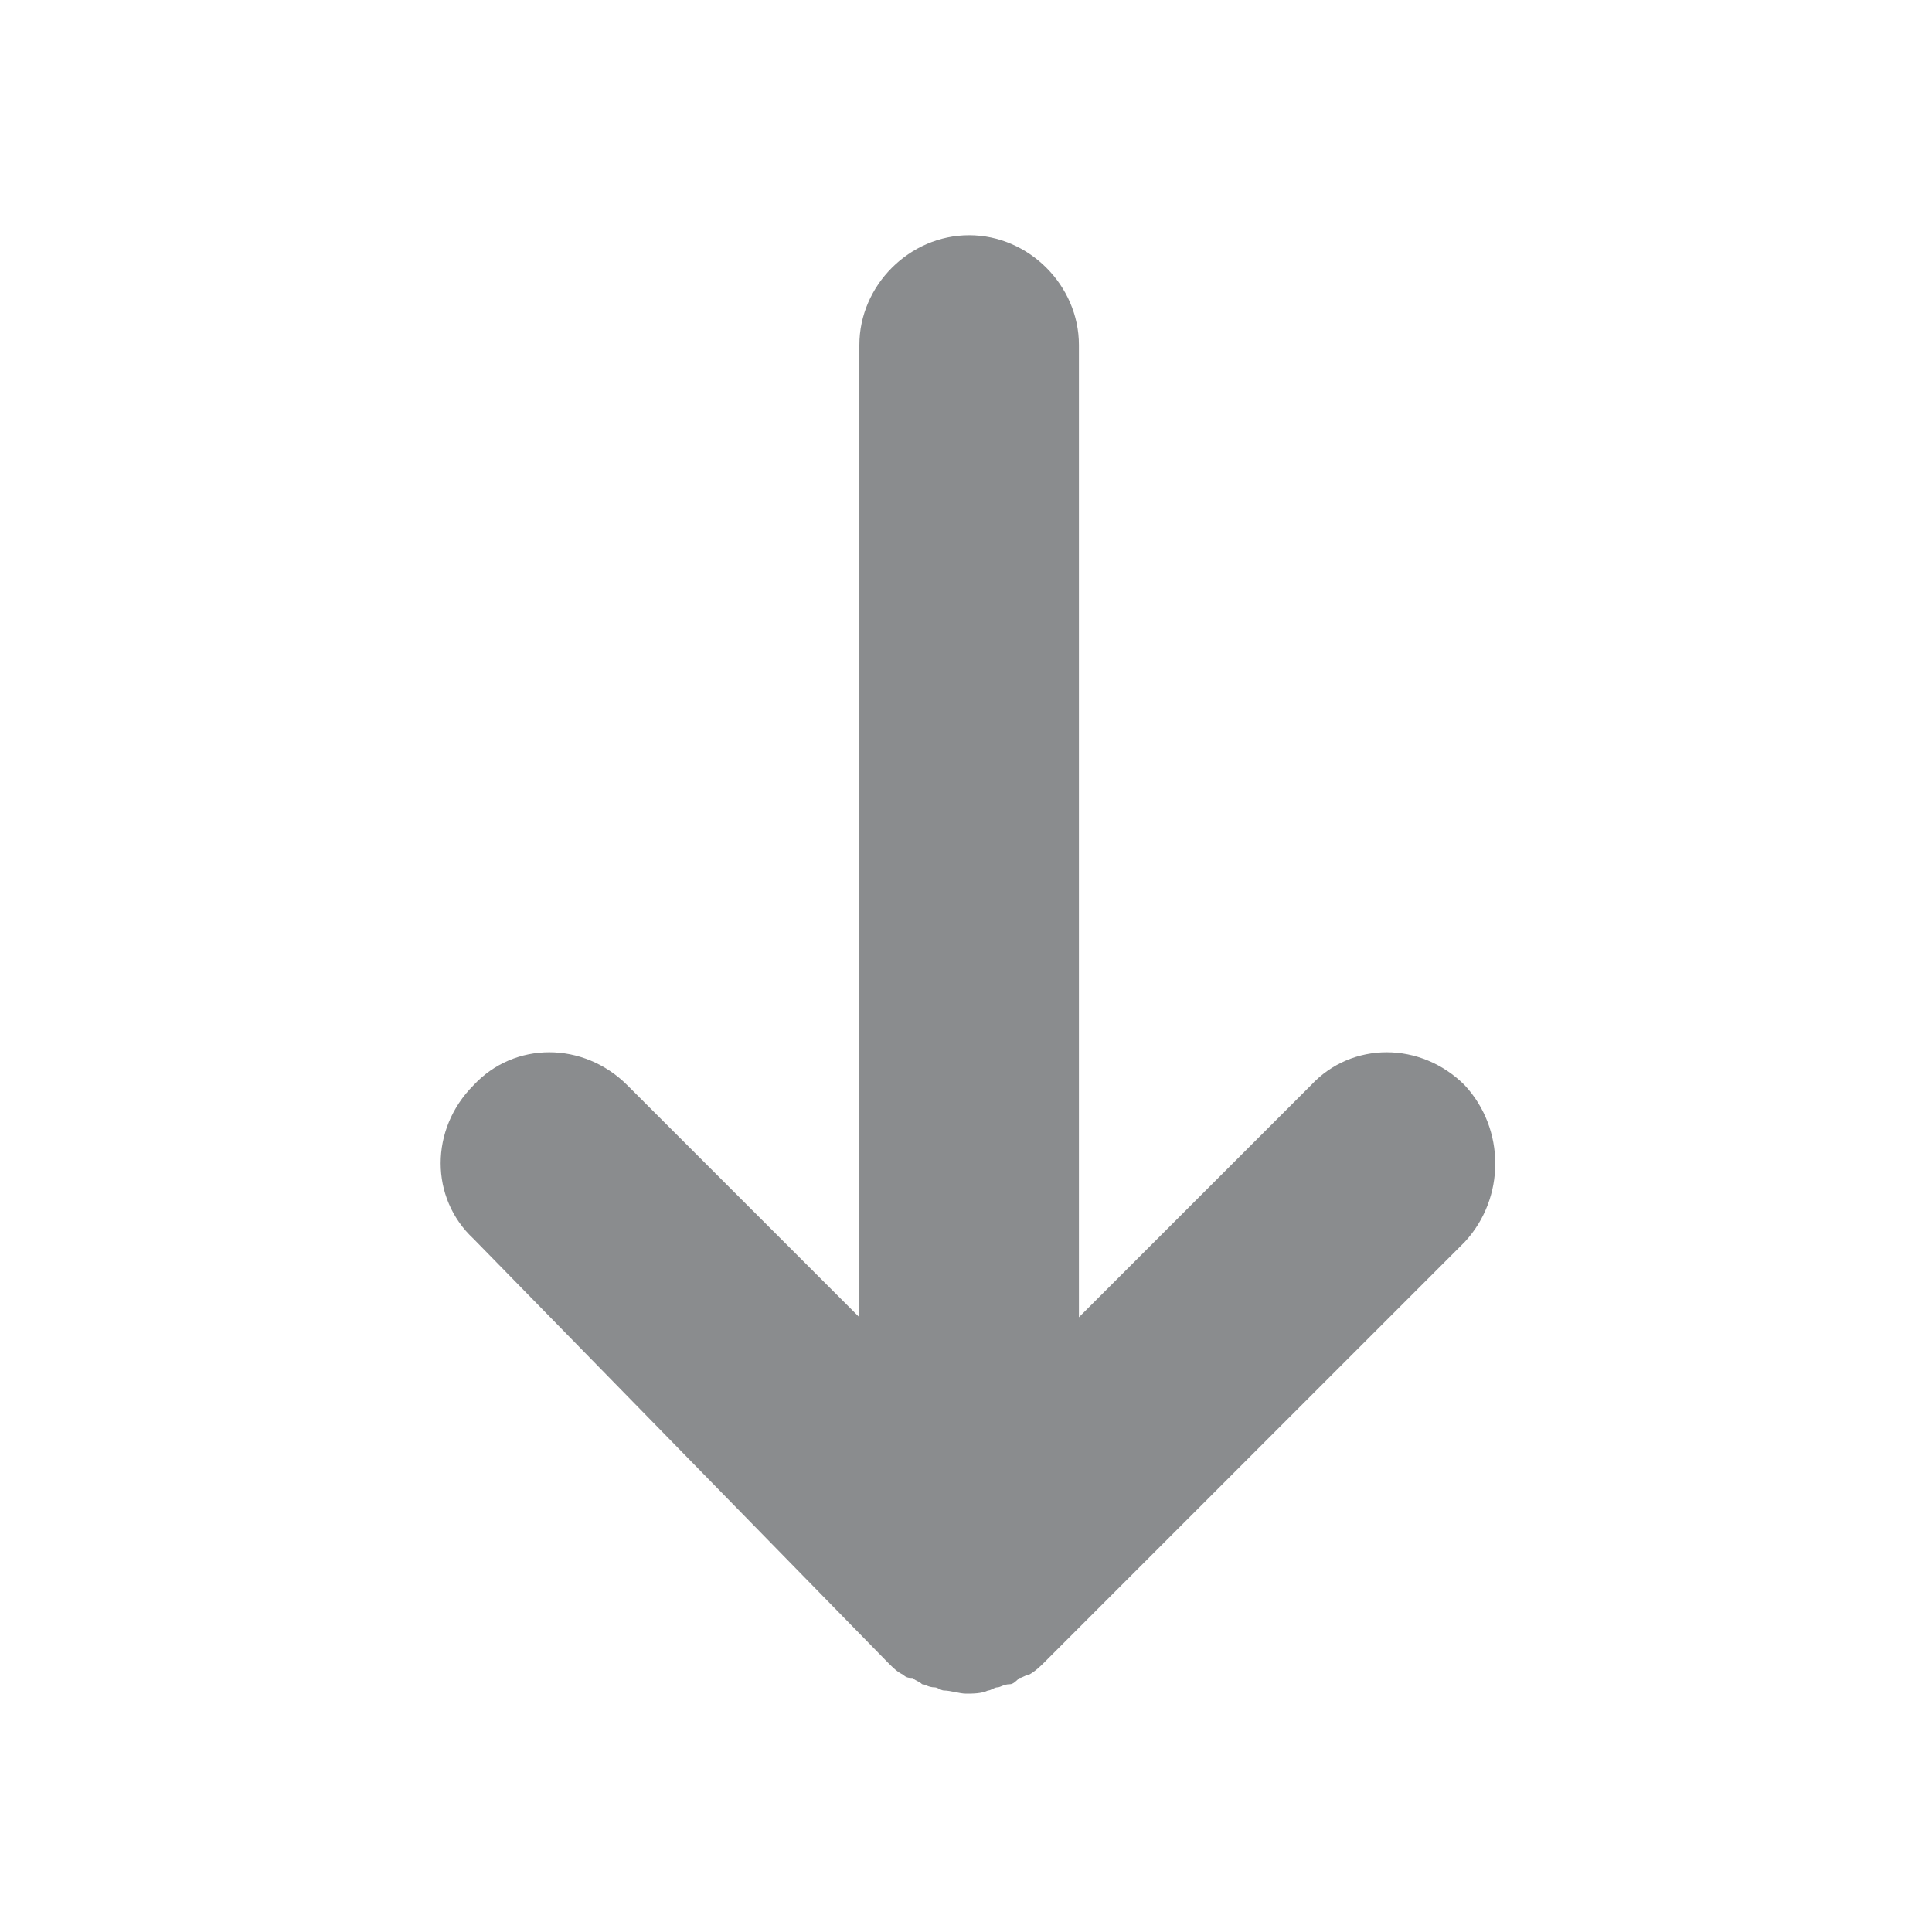
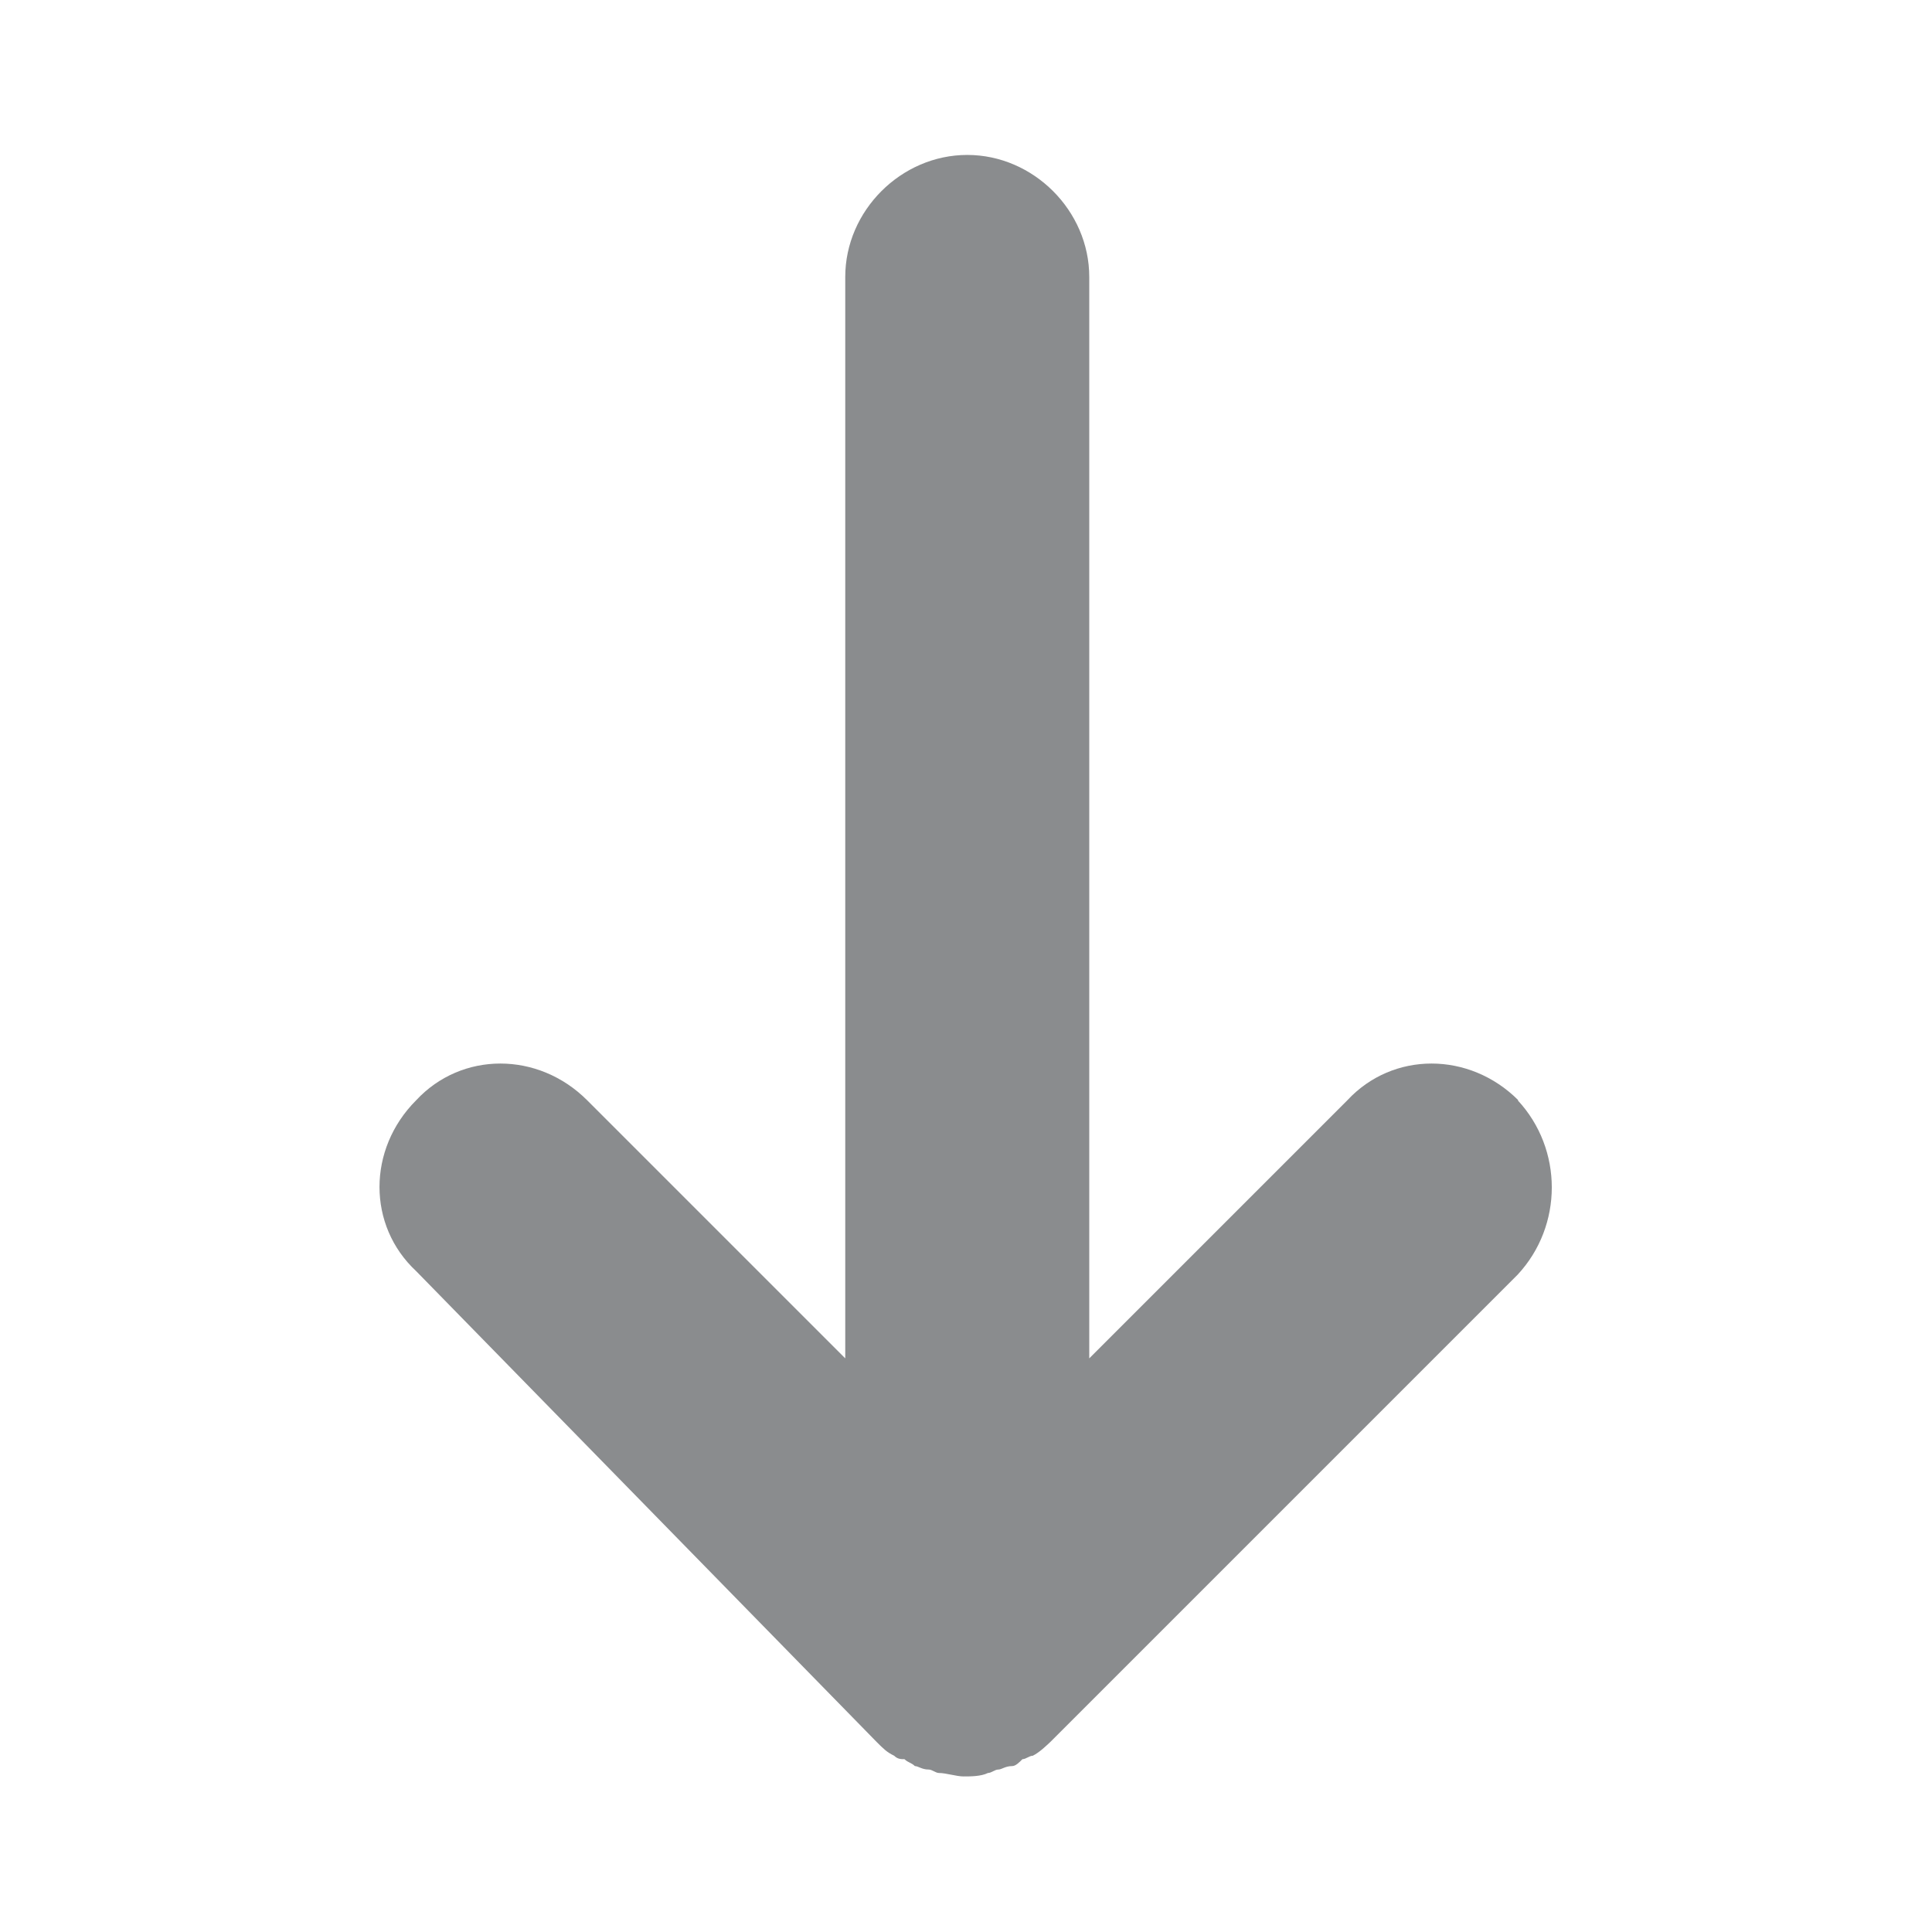
- <svg xmlns="http://www.w3.org/2000/svg" version="1.1" id="Layer_2_00000057131925191428662150000015138191158868132242_" x="0px" y="0px" viewBox="0 0 61.6 61.6" style="enable-background:new 0 0 61.6 61.6;" xml:space="preserve">
-   <style type="text/css">
- 	.st0{fill:#8A8C8E;}
- </style>
-   <path class="st0" d="M46.7,34.6c-1.4-1.4-3.6-1.4-4.9,0l-7.4,7.4v-31c0-1.9-1.6-3.5-3.5-3.5c-1.9,0-3.5,1.6-3.5,3.5v31l-7.4-7.4  c-1.4-1.4-3.6-1.4-4.9,0c-1.4,1.4-1.4,3.6,0,4.9L28.3,53c0,0,0,0,0,0c0.2,0.2,0.3,0.3,0.5,0.4c0.1,0.1,0.2,0.1,0.3,0.1  c0.1,0.1,0.2,0.1,0.3,0.2c0.1,0,0.2,0.1,0.4,0.1c0.1,0,0.2,0.1,0.3,0.1c0.2,0,0.5,0.1,0.7,0.1c0.2,0,0.5,0,0.7-0.1  c0.1,0,0.2-0.1,0.3-0.1c0.1,0,0.2-0.1,0.4-0.1c0.1,0,0.2-0.1,0.3-0.2c0.1,0,0.2-0.1,0.3-0.1c0.2-0.1,0.4-0.3,0.5-0.4l13.4-13.4  C48,38.2,48,36,46.7,34.6z" />
+ <svg xmlns="http://www.w3.org/2000/svg" id="Layer_2" data-name="Layer 2" width="61.6" height="61.6" viewBox="0 0 61.6 61.6">
+   <defs>
+     <style>
+       .cls-1 {
+         fill: #8a8c8e;
+         stroke-width: 0px;
+       }
+     </style>
+   </defs>
+   <path class="cls-1" d="m48.41,35.08c-1.56-1.56-4-1.56-5.45,0l-8.23,8.23V8.83c0-2.11-1.78-3.89-3.89-3.89s-3.89,1.78-3.89,3.89v34.48l-8.23-8.23c-1.56-1.56-4-1.56-5.45,0-1.56,1.56-1.56,4,0,5.45l14.68,15.01h0c.22.22.33.33.56.44.11.11.22.11.33.11.11.11.22.11.33.22.11,0,.22.11.44.11.11,0,.22.11.33.11.22,0,.56.11.78.11s.56,0,.78-.11c.11,0,.22-.11.33-.11s.22-.11.44-.11c.11,0,.22-.11.33-.22.11,0,.22-.11.33-.11.22-.11.44-.33.56-.44l14.9-14.9c1.45-1.56,1.45-4,0-5.56Z" />
</svg>
